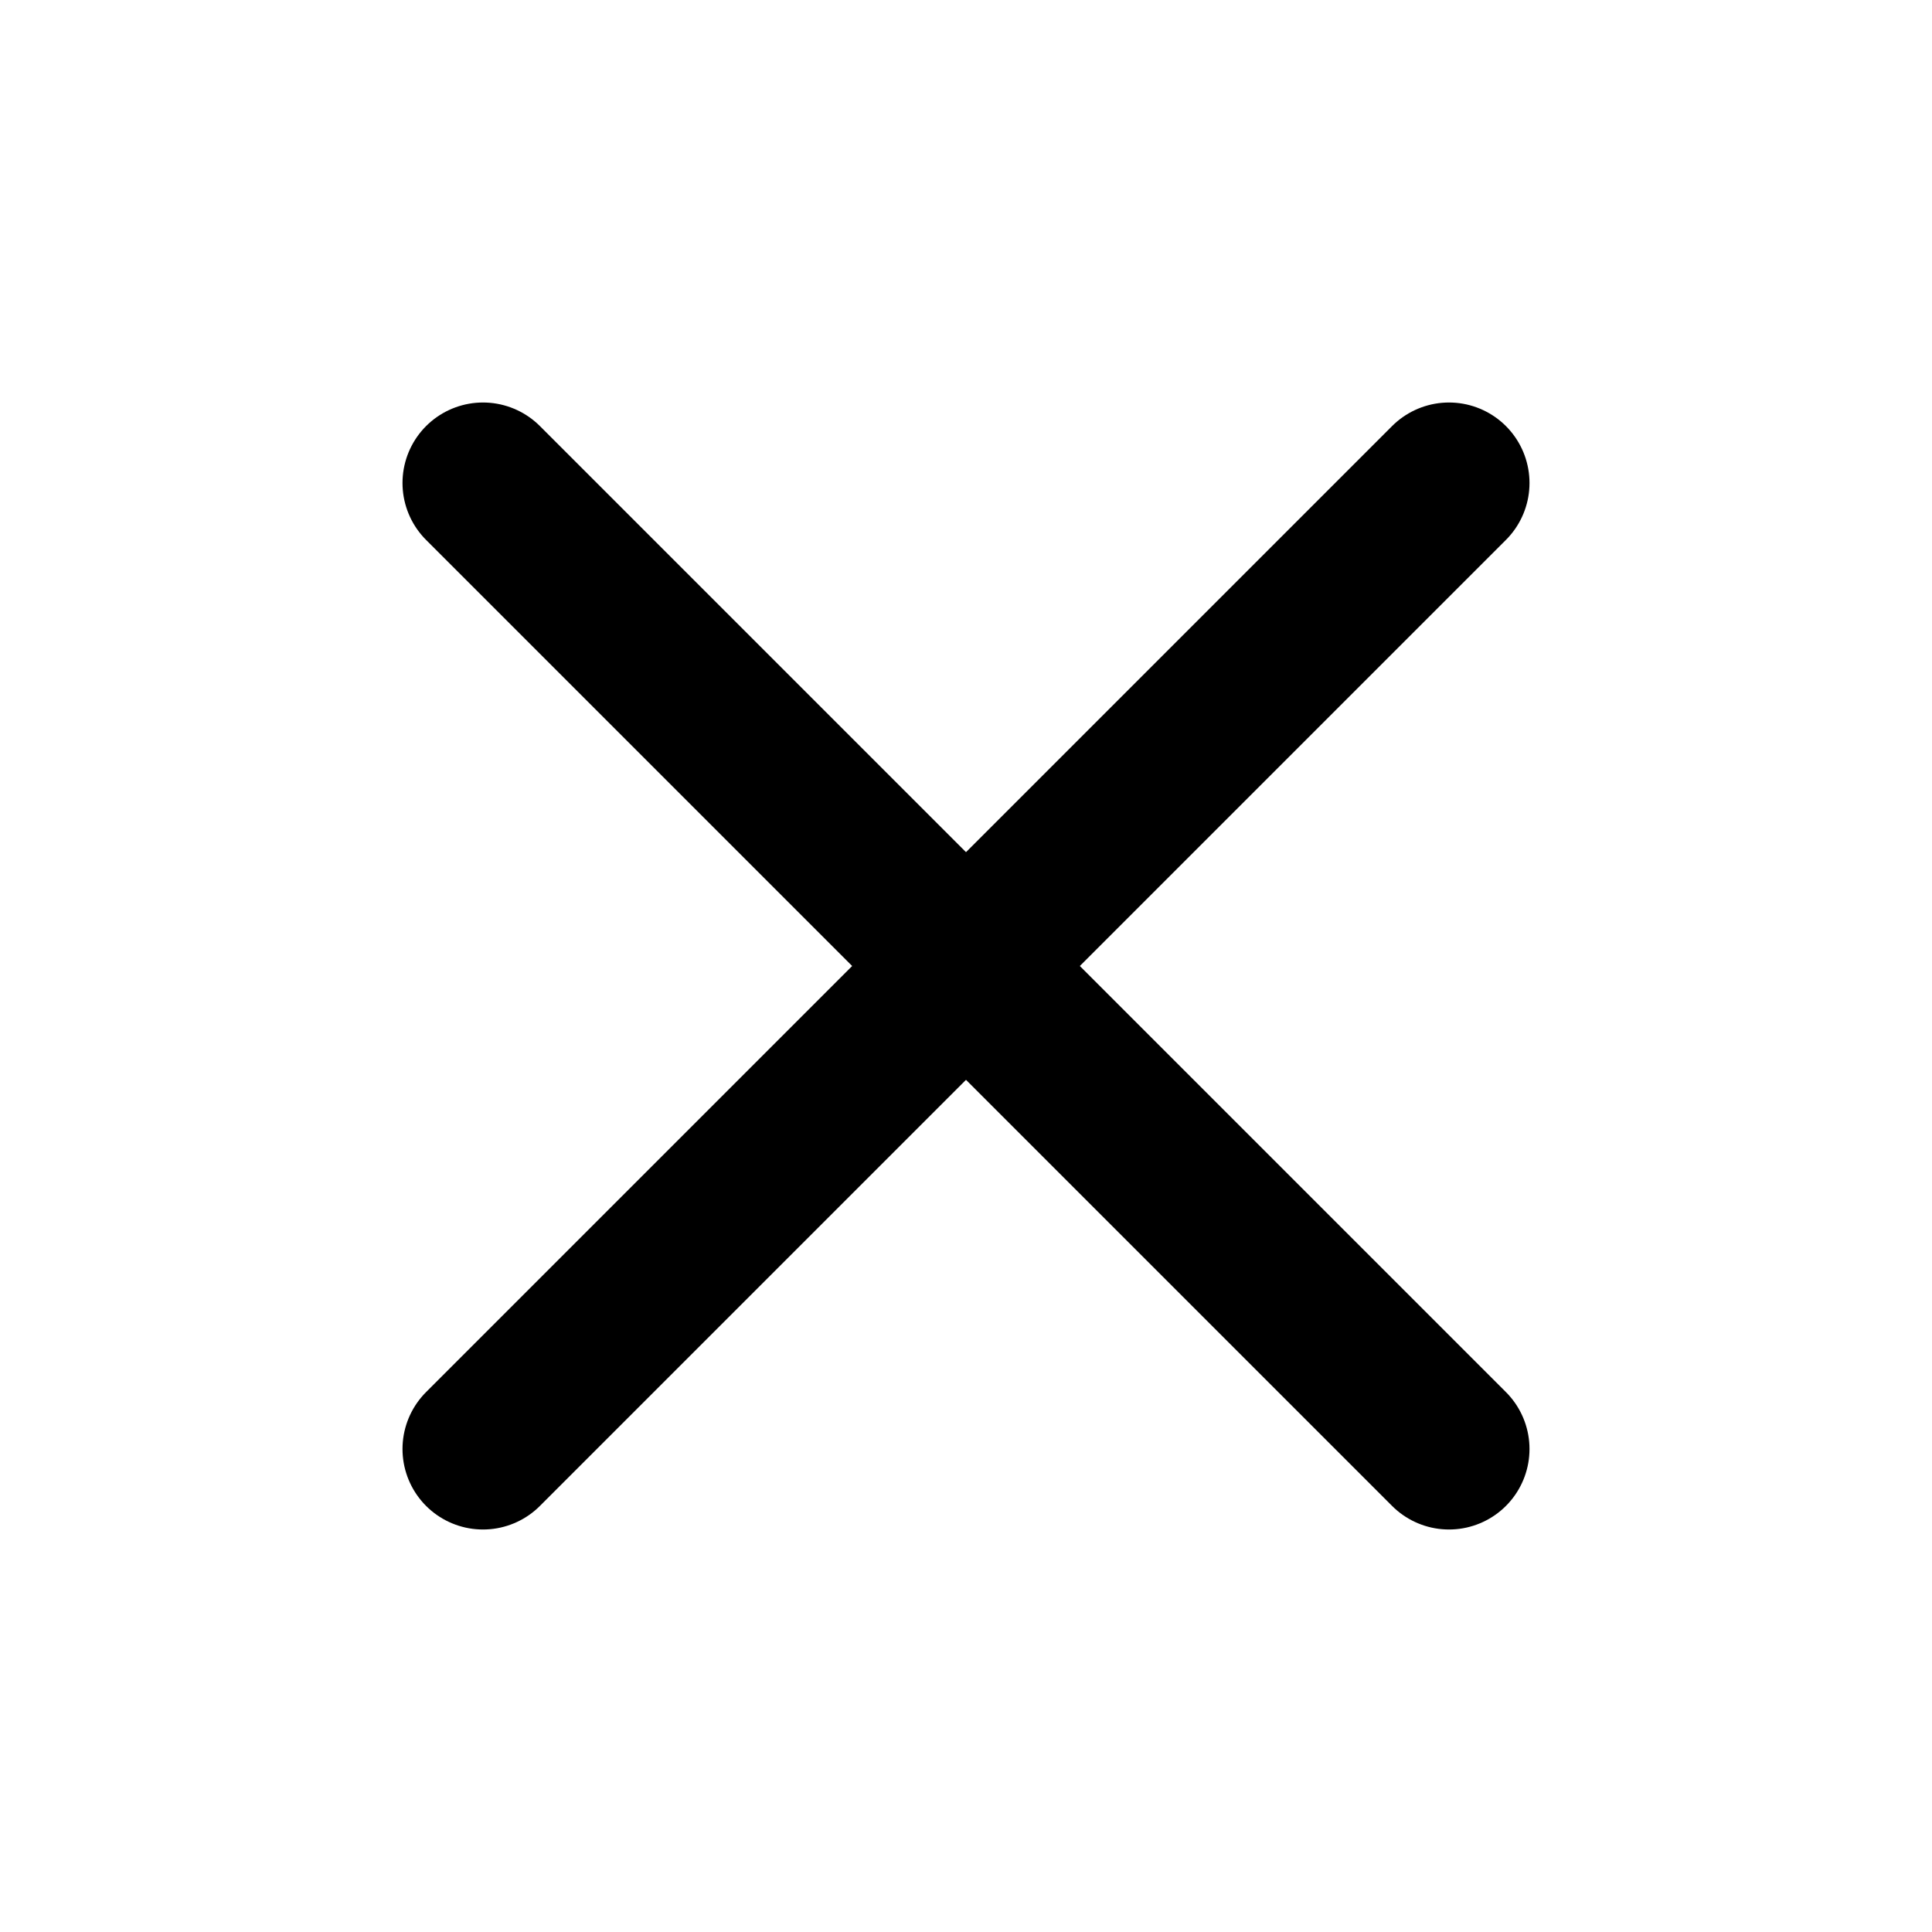
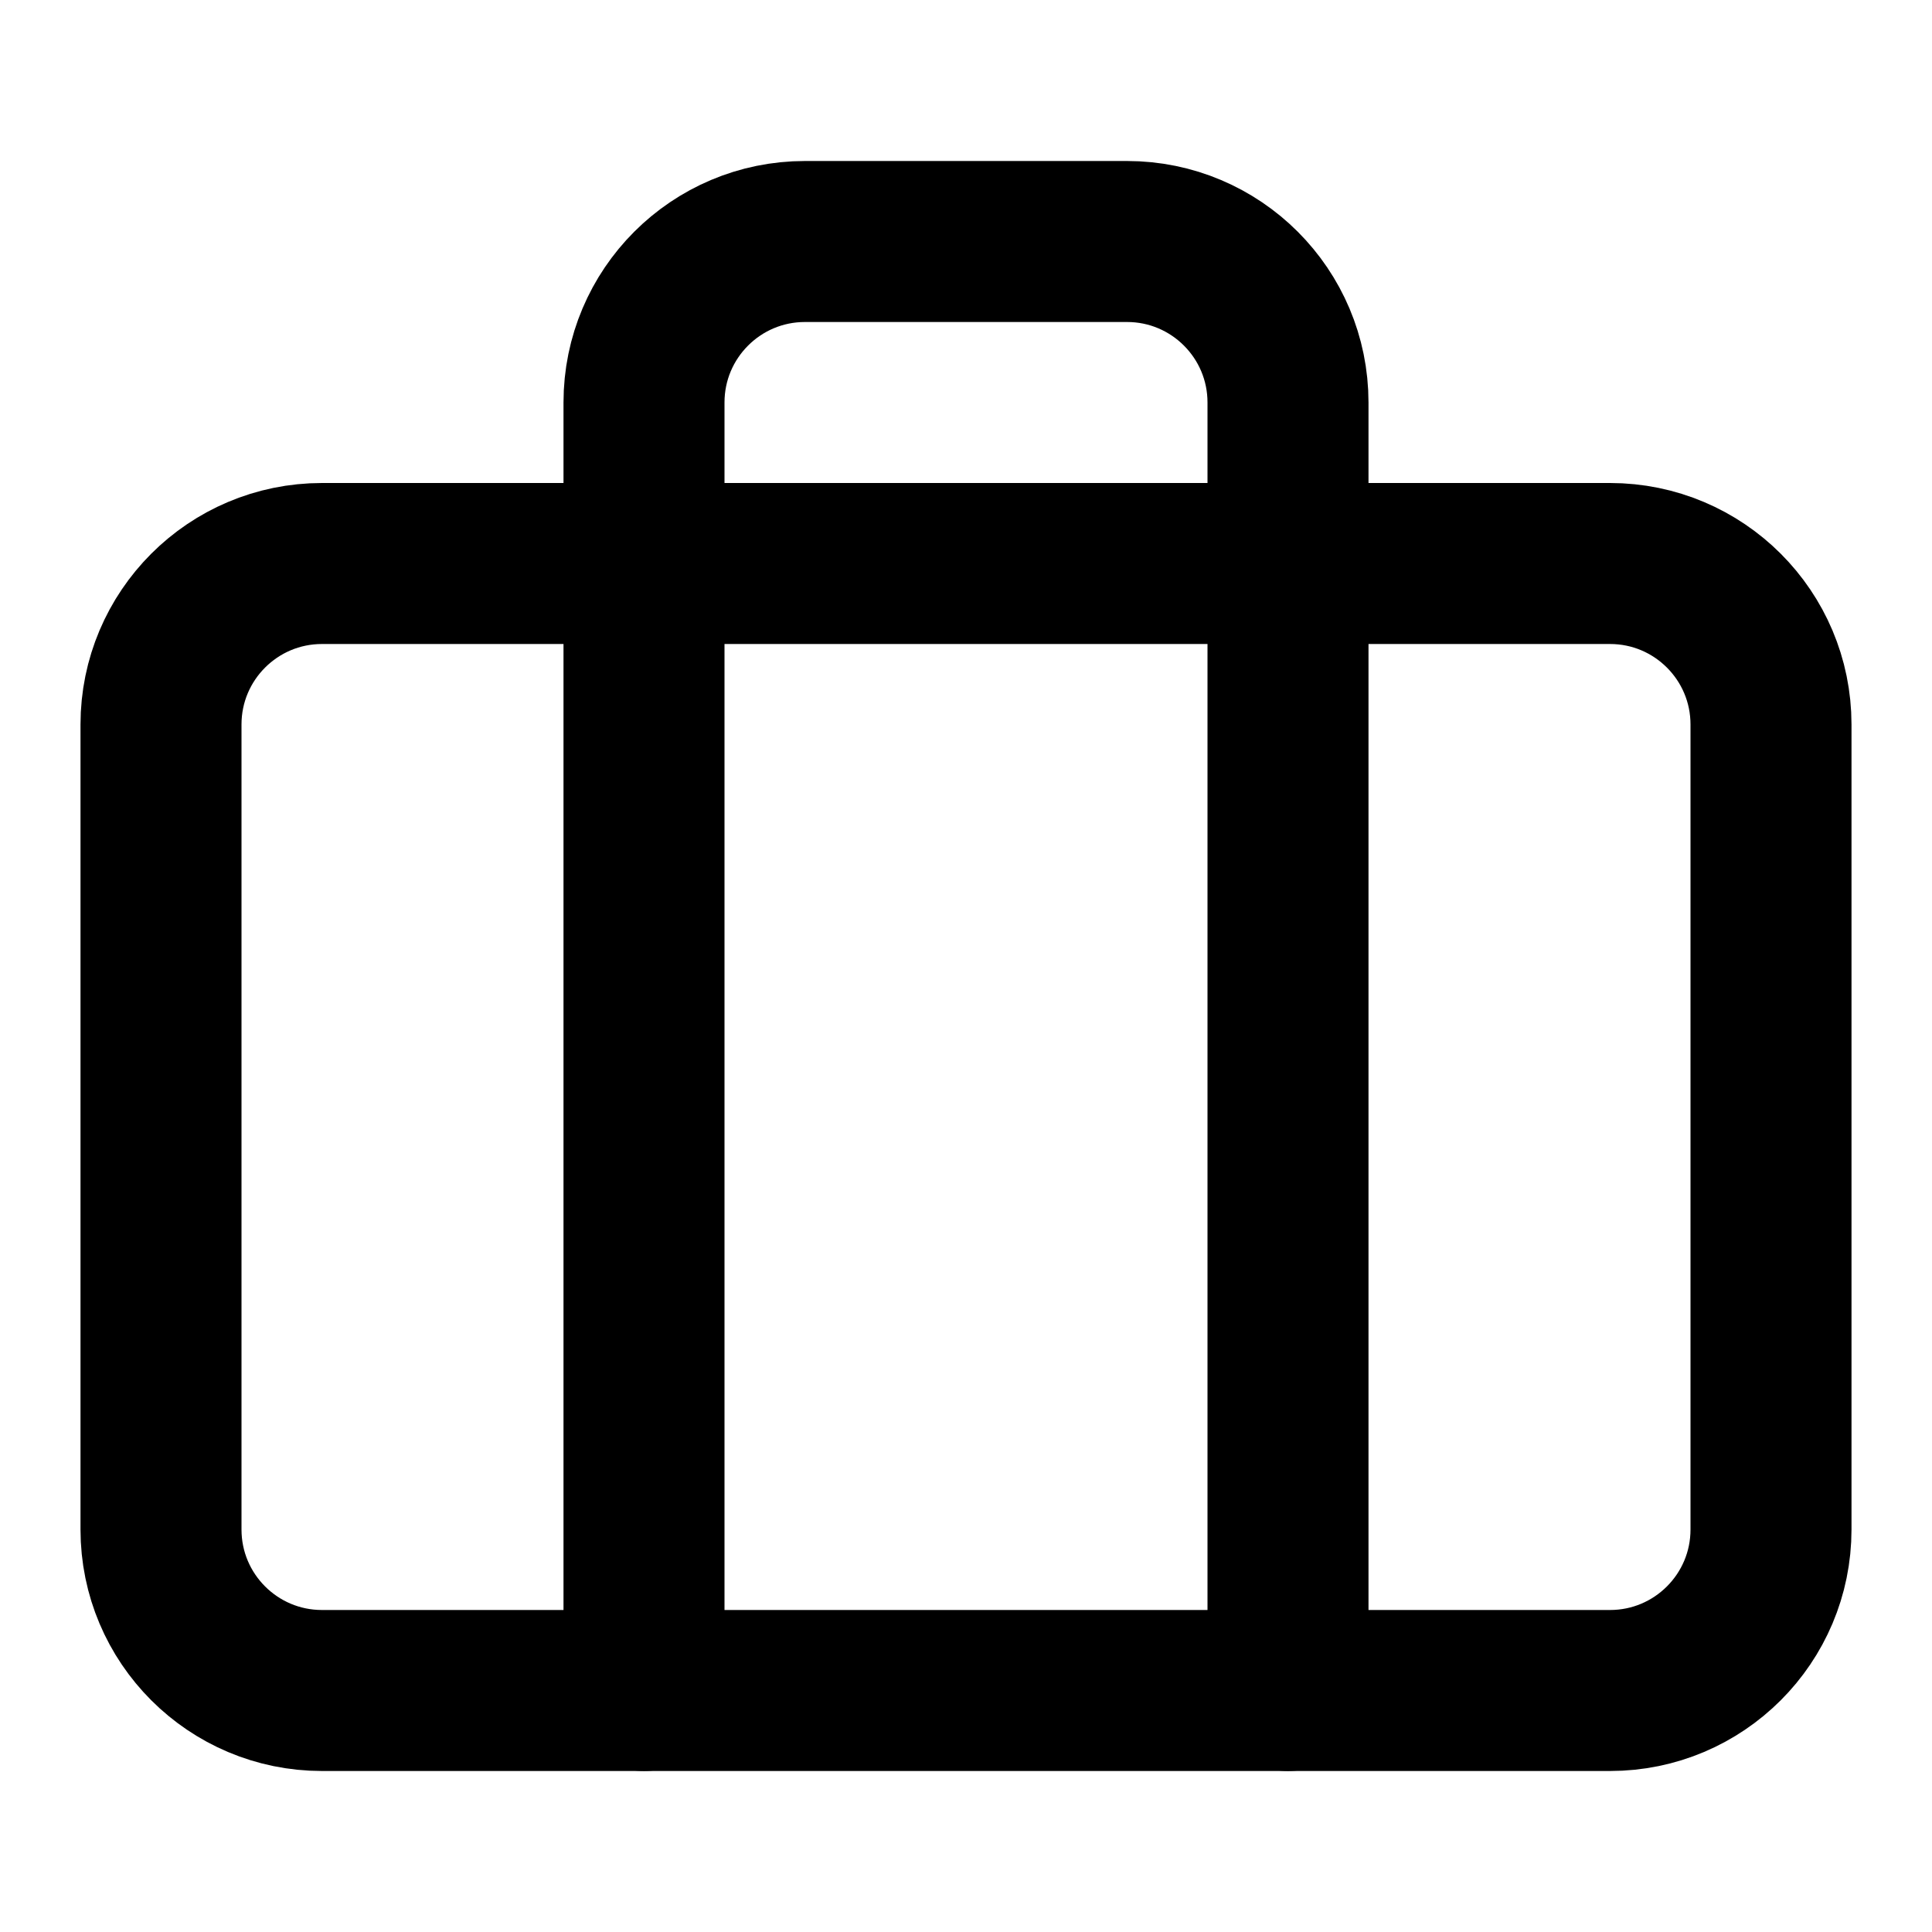
<svg xmlns="http://www.w3.org/2000/svg" viewBox="0 0 24 24" fill="none" stroke="currentColor" stroke-width="2" stroke-linecap="round" stroke-linejoin="round">
-   <line x1="18" y1="6" x2="6" y2="18" />
-   <line x1="6" y1="6" x2="18" y2="18" />
+   <rect x="2" y="7" width="20" height="14" rx="2" ry="2" />
+   <path d="M16 21V5a2 2 0 0 0-2-2h-4a2 2 0 0 0-2 2v16" />
</svg>
